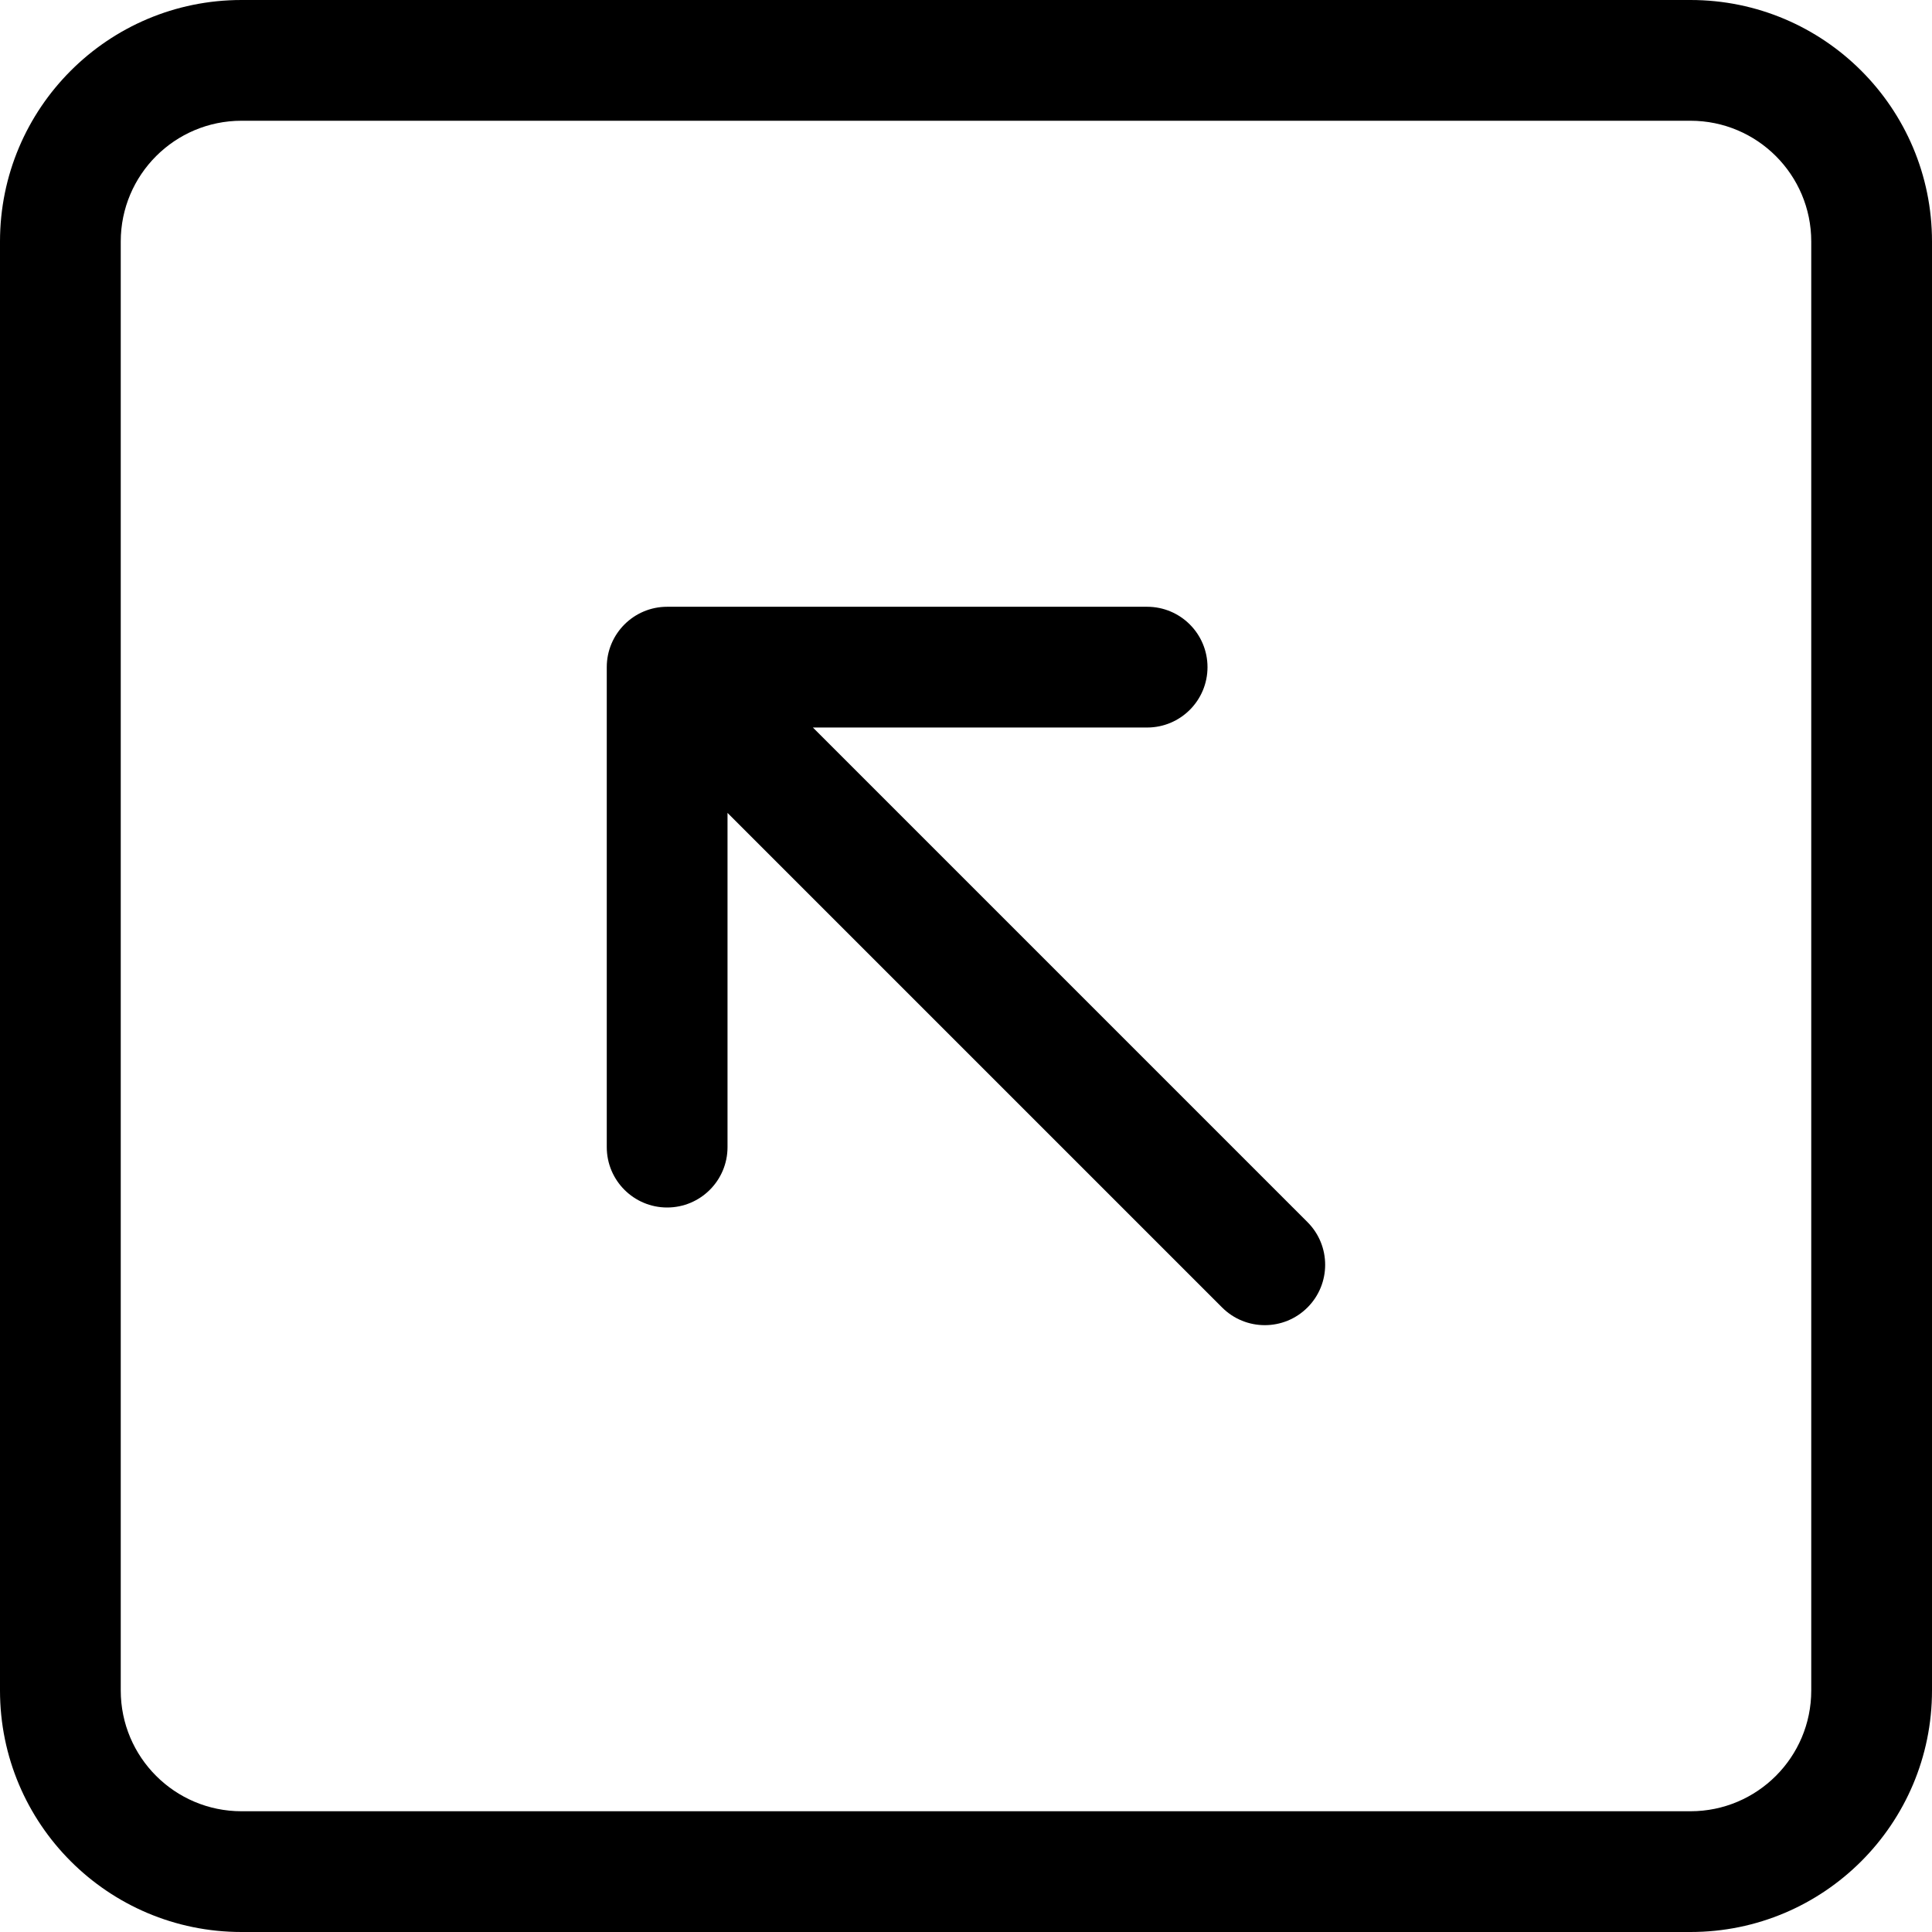
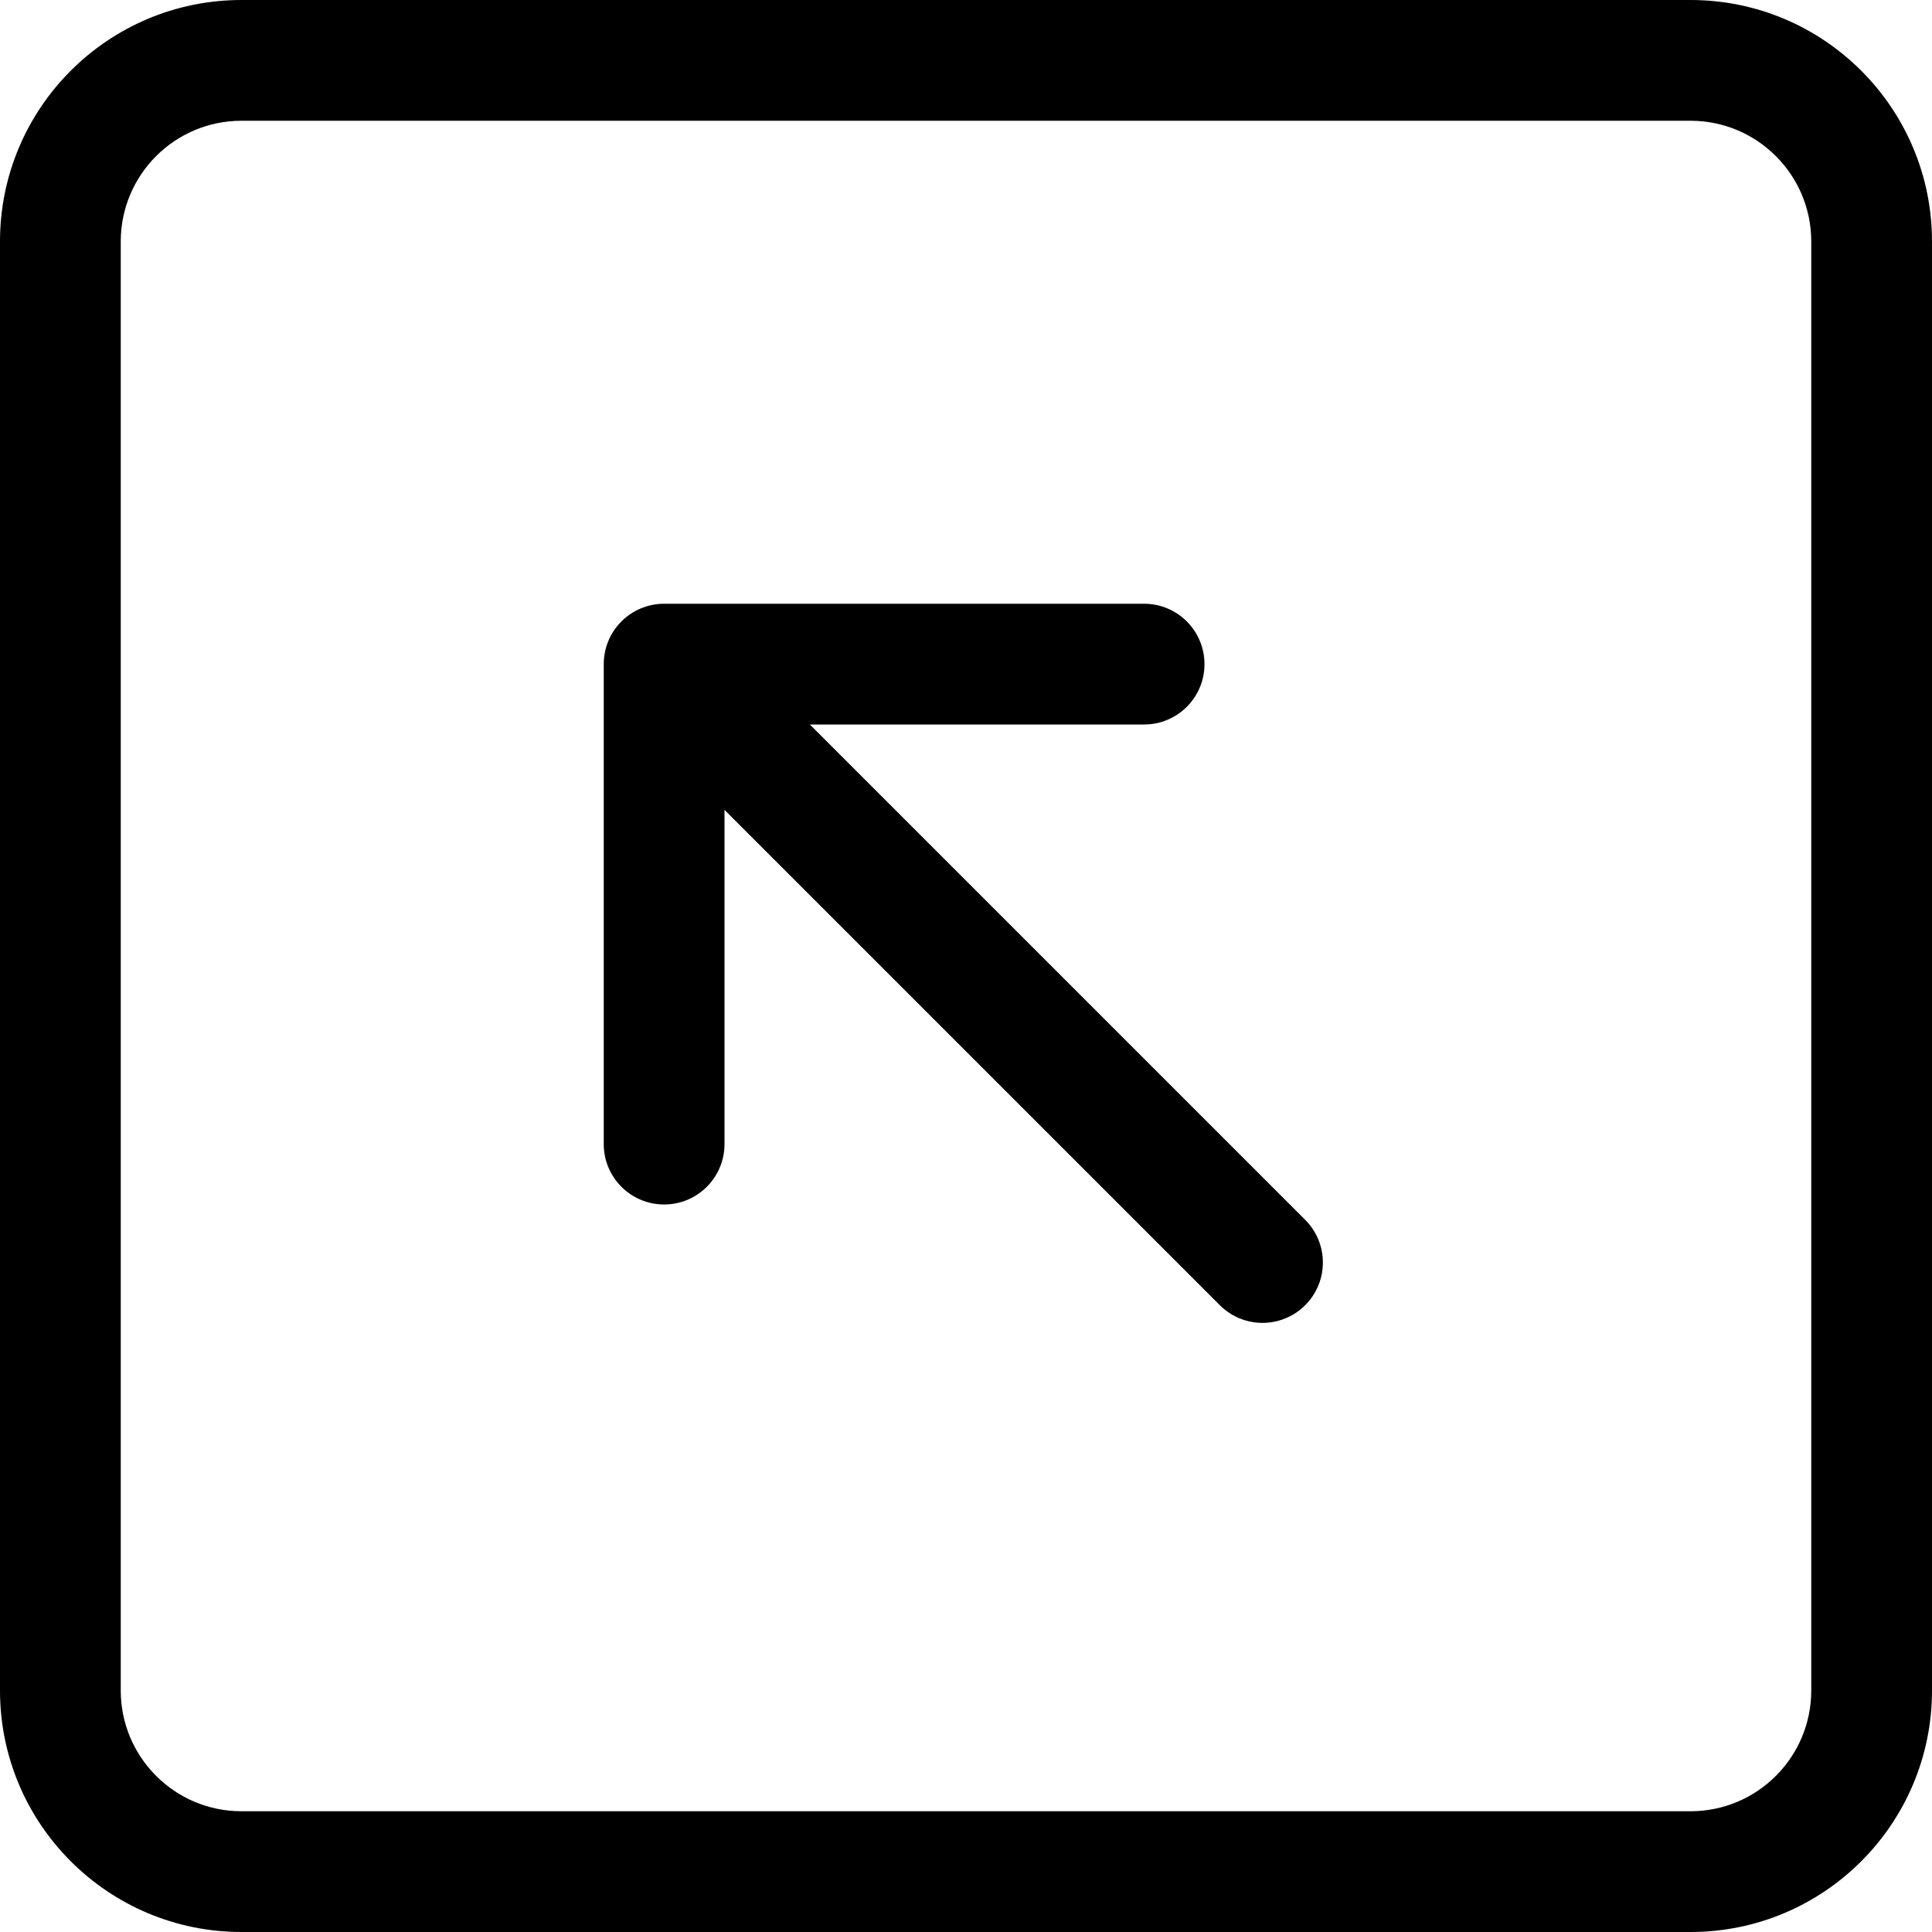
<svg xmlns="http://www.w3.org/2000/svg" width="16" height="16" fill="currentColor" class="bi bi-arrow-up-left-square" viewBox="0 0 16 16">
-   <path d="M14 1a1 1 0 0 1 1 1v12a1 1 0 0 1-1 1H2a1 1 0 0 1-1-1V2a1 1 0 0 1 1-1h12zM2 0a2 2 0 0 0-2 2v12a2 2 0 0 0 2 2h12a2 2 0 0 0 2-2V2a2 2 0 0 0-2-2H2z" />
-   <path d="M10.828 10.828a.5.5 0 0 1-.707 0L6.025 6.732V9.5a.5.5 0 0 1-1 0V5.525a.5.5 0 0 1 .5-.5H9.5a.5.5 0 0 1 0 1H6.732l4.096 4.096a.5.5 0 0 1 0 .707z" />
+   <path fill-rule="evenodd" d="M15 2a1 1 0 0 0-1-1H2a1 1 0 0 0-1 1v12a1 1 0 0 0 1 1h12a1 1 0 0 0 1-1V2zM0 2a2 2 0 0 1 2-2h12a2 2 0 0 1 2 2v12a2 2 0 0 1-2 2H2a2 2 0 0 1-2-2V2zm10.096 8.803a.5.5 0 1 0 .707-.707L6.707 6h2.768a.5.5 0 1 0 0-1H5.5a.5.5 0 0 0-.5.5v3.975a.5.5 0 0 0 1 0V6.707l4.096 4.096z" />
</svg>
